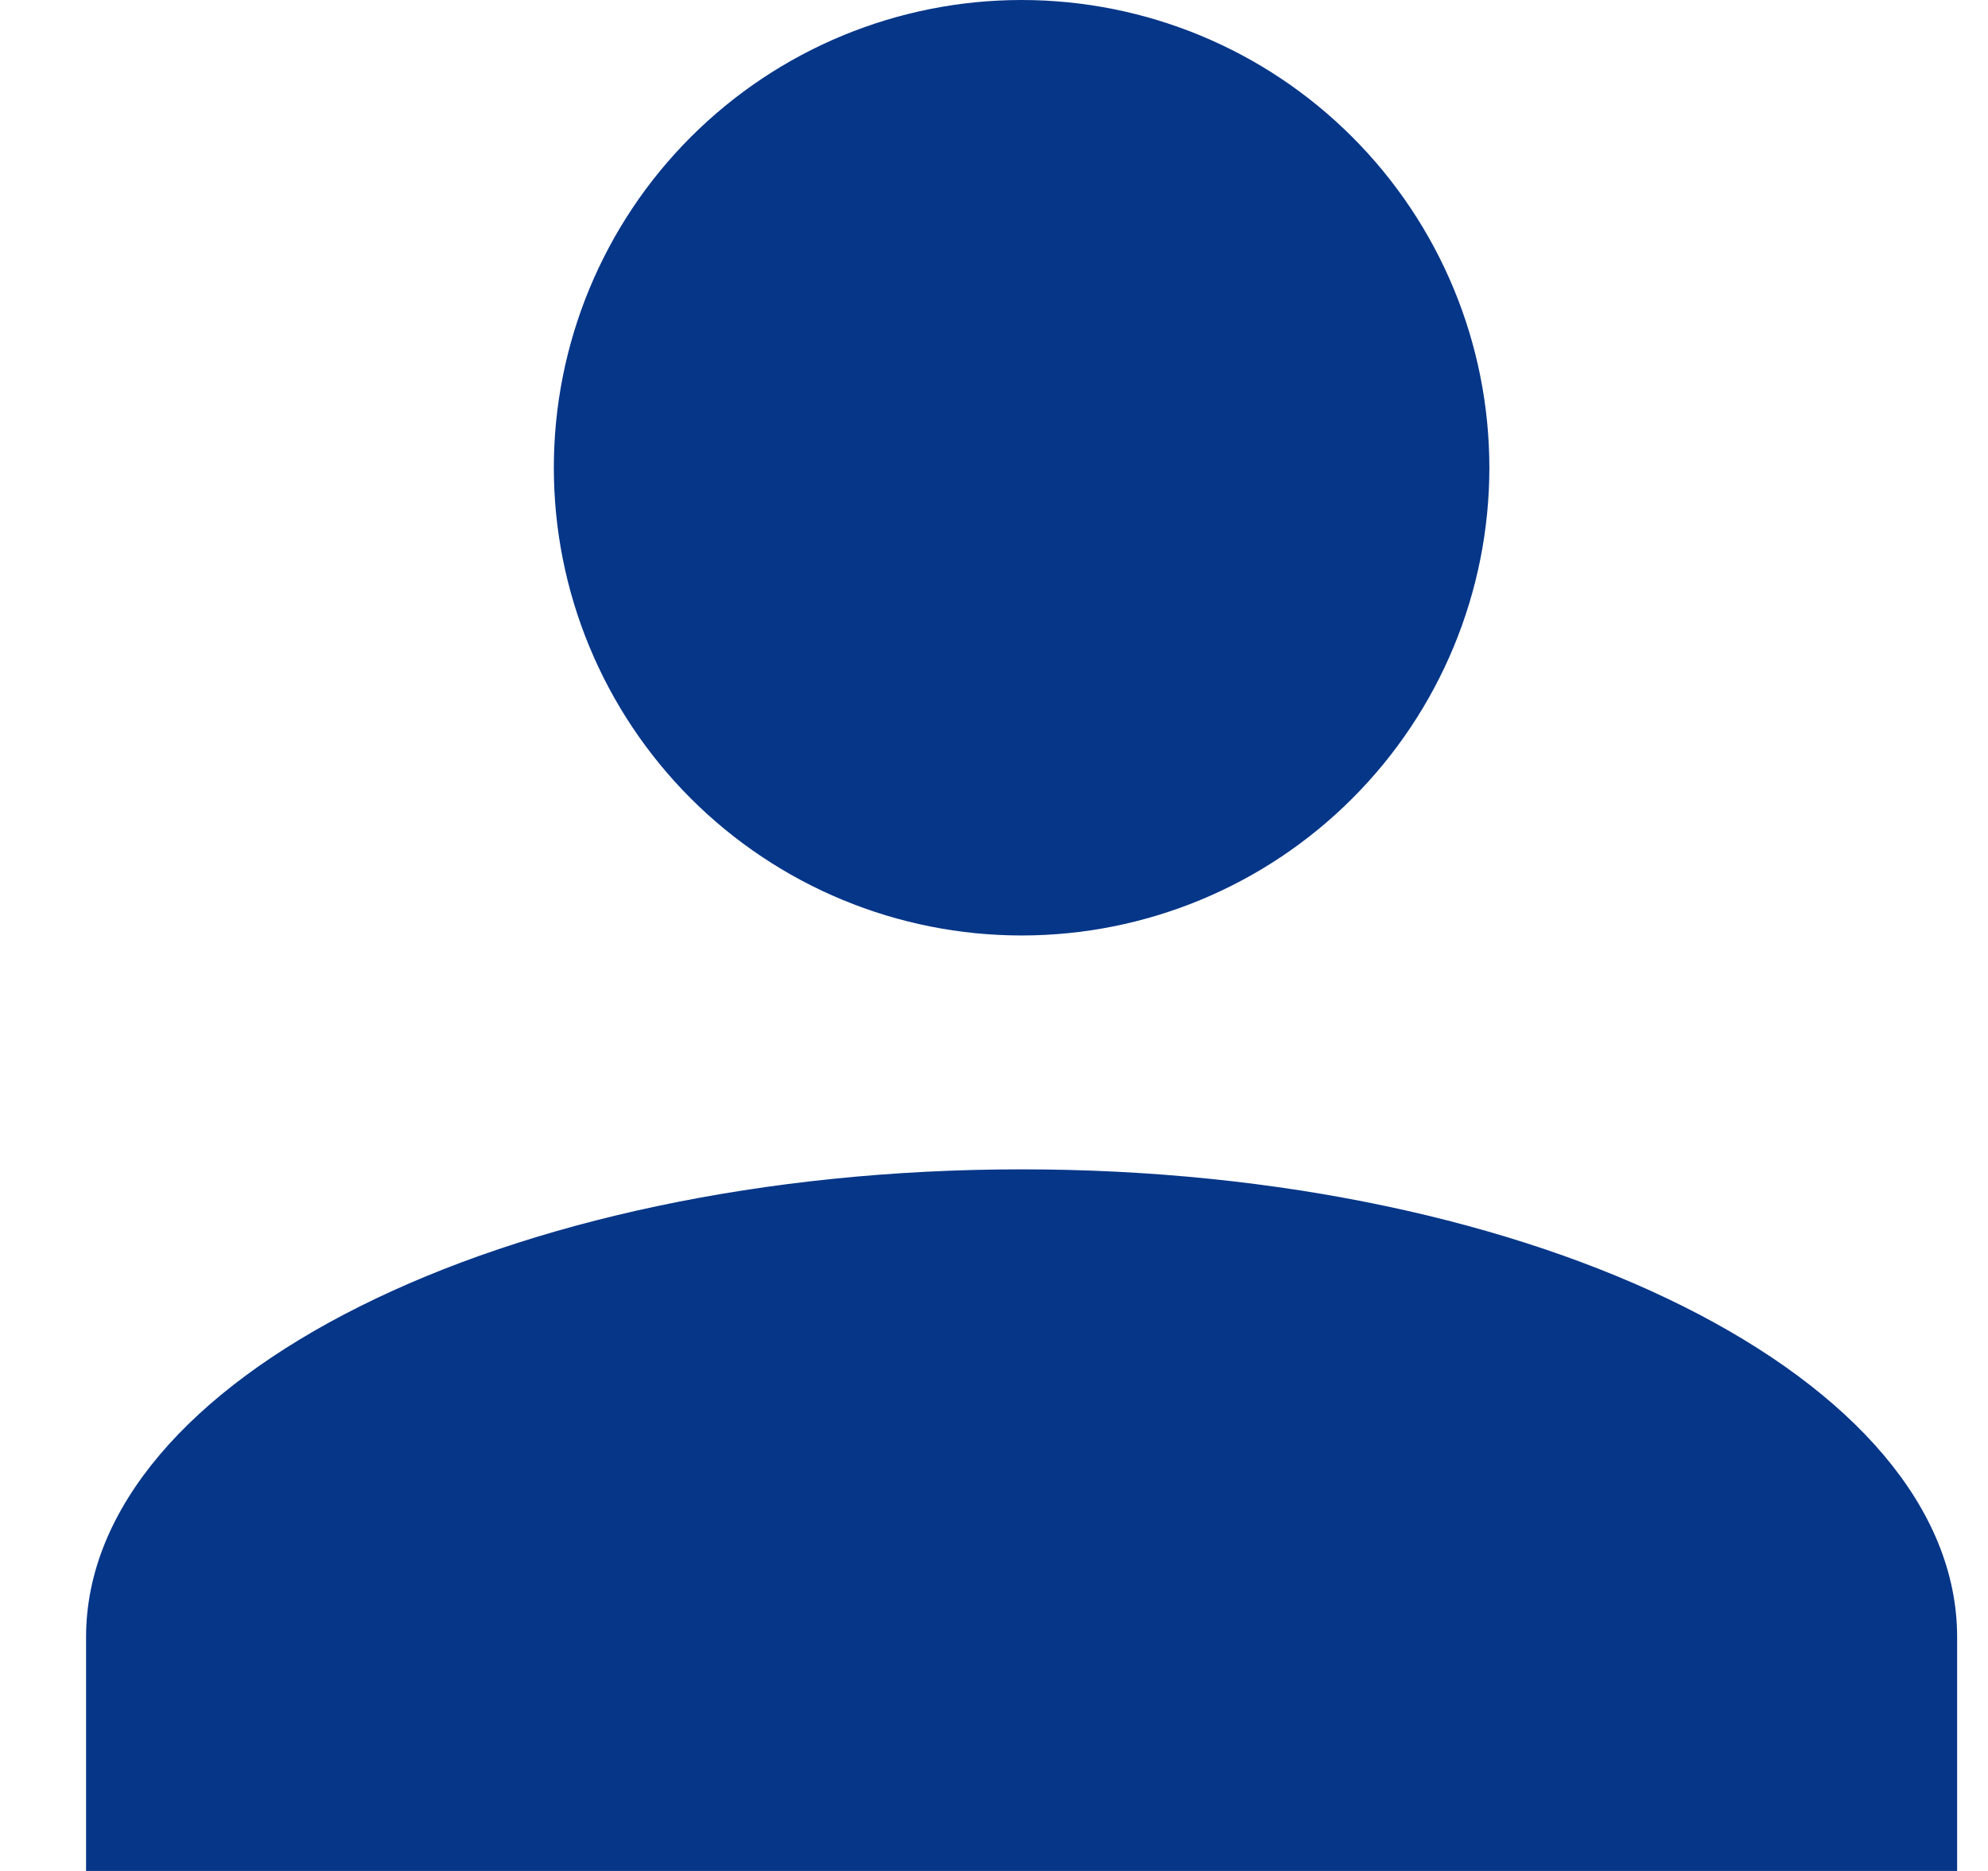
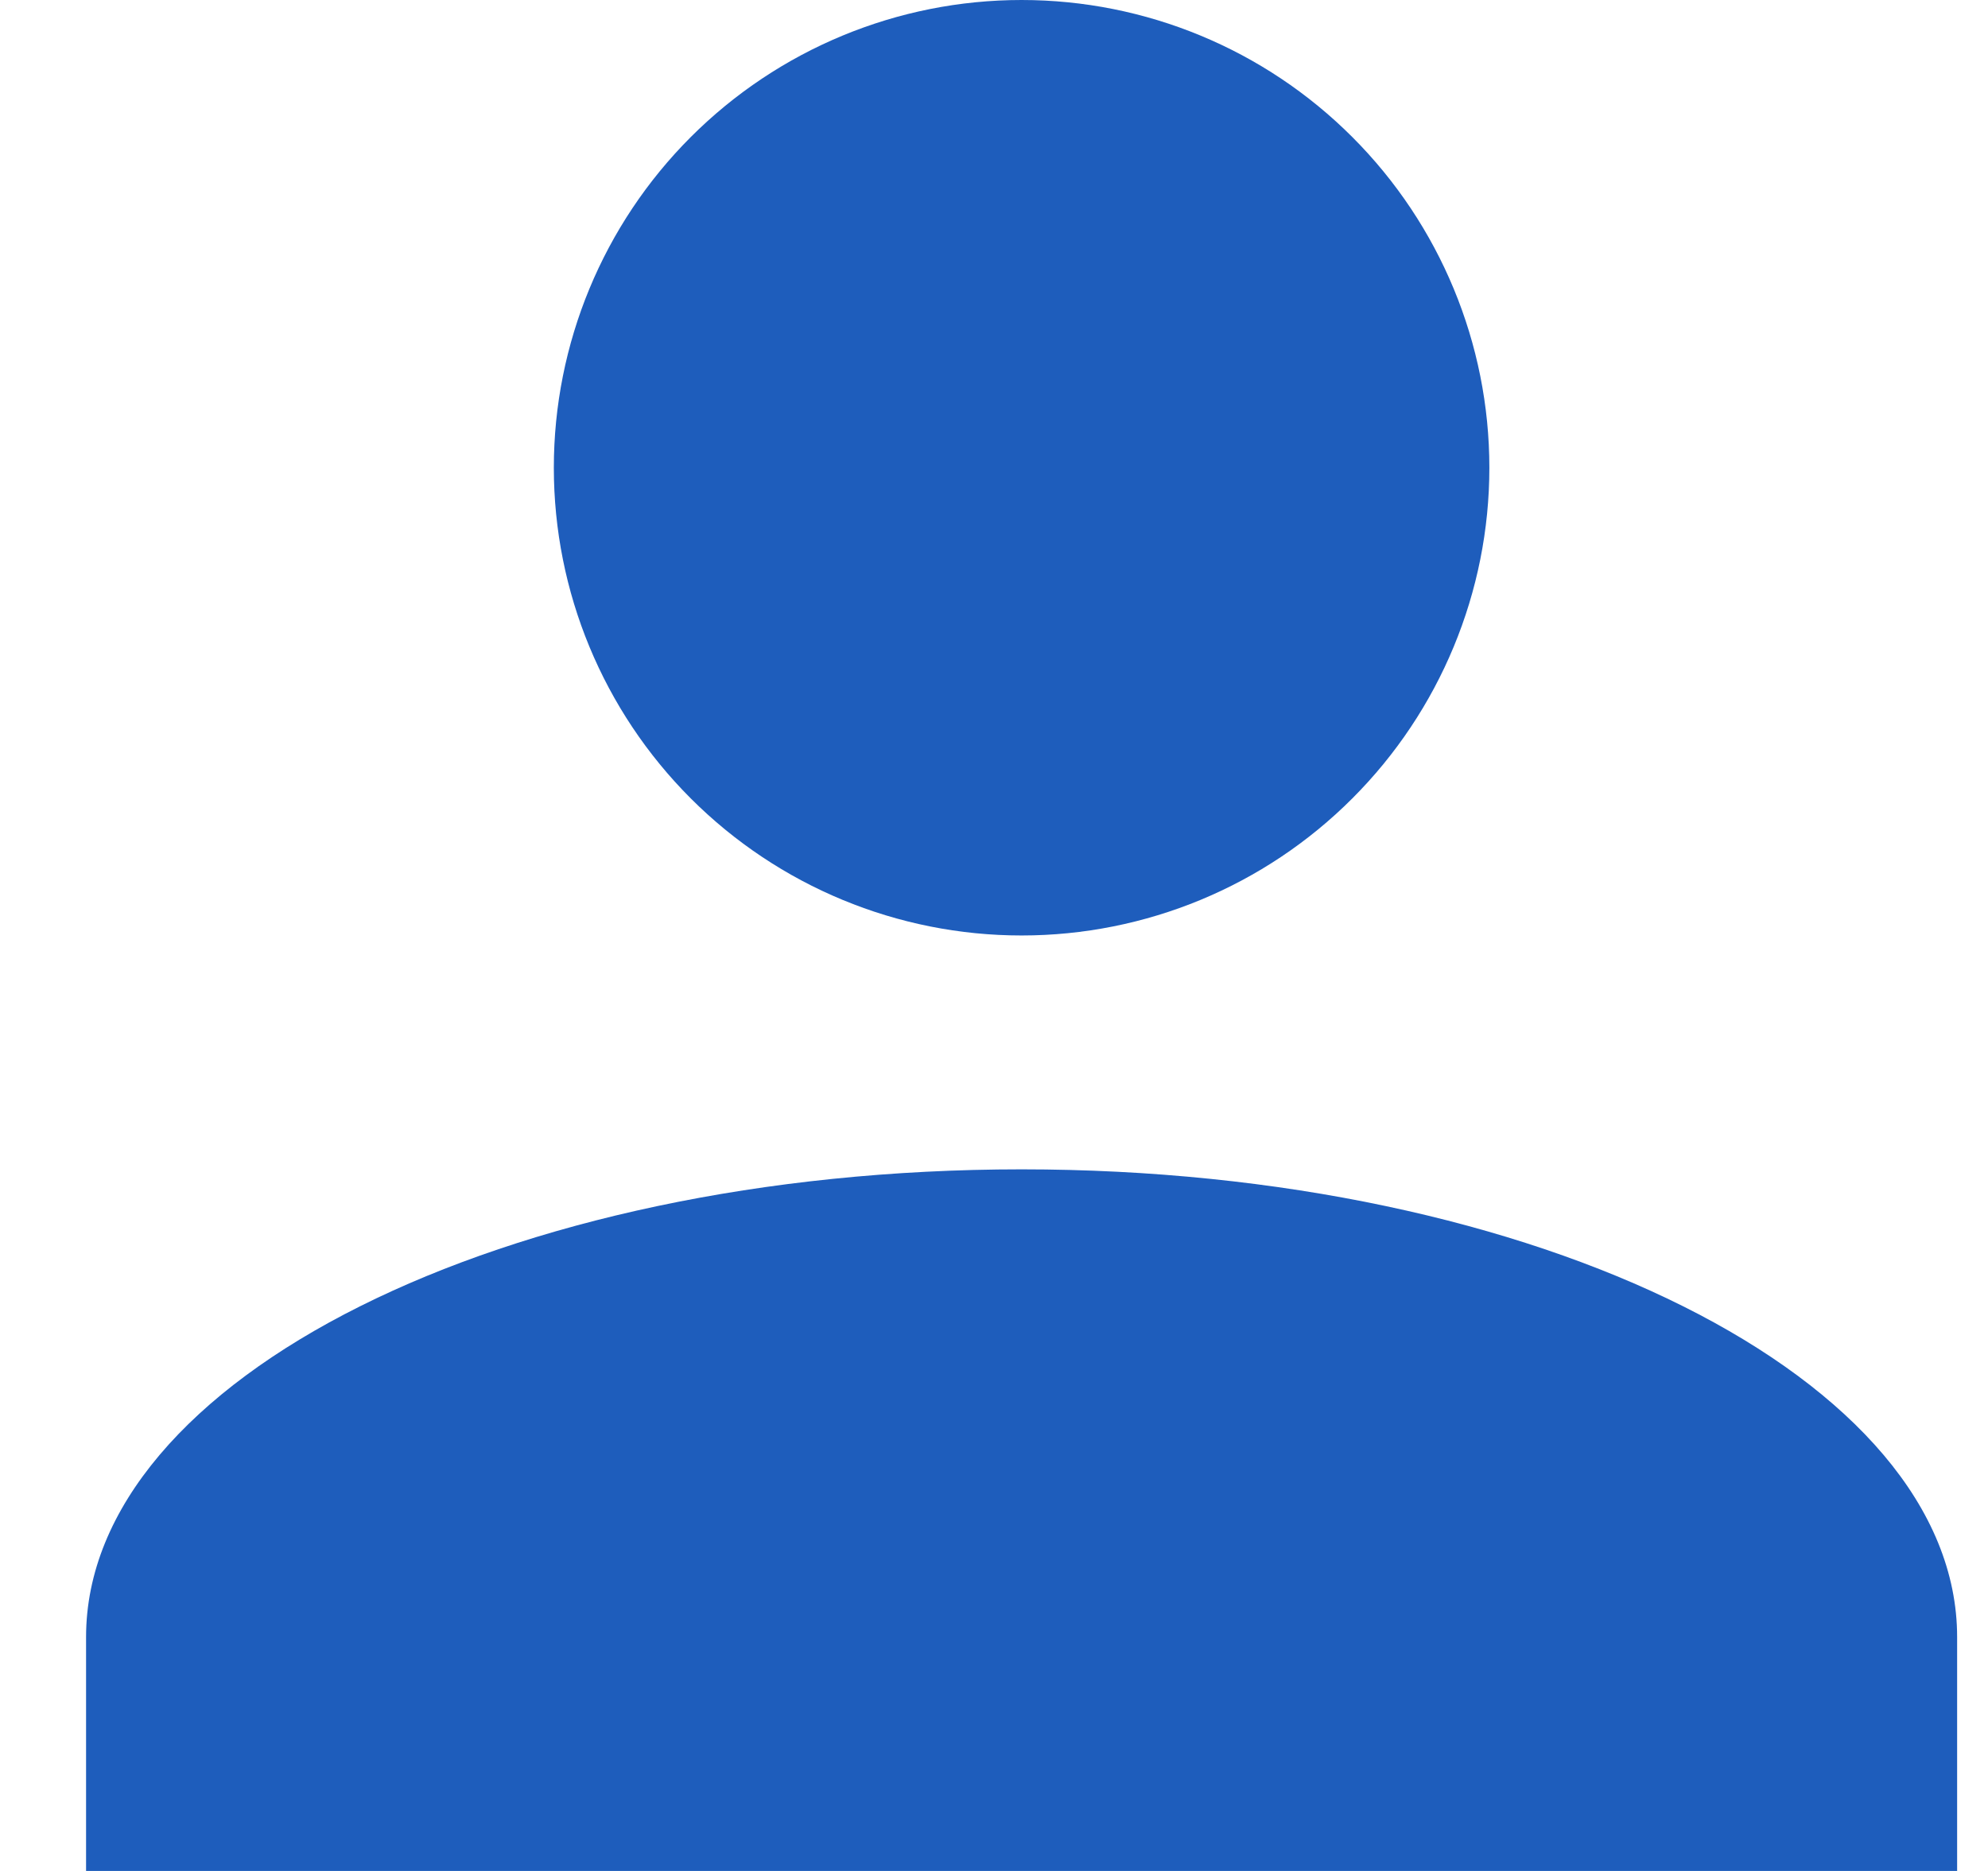
<svg xmlns="http://www.w3.org/2000/svg" width="17" height="16" viewBox="0 0 17 16" fill="none">
-   <path d="M8.736 0C9.797 0 10.814 0.421 11.564 1.172C12.314 1.922 12.736 2.939 12.736 4C12.736 5.061 12.314 6.078 11.564 6.828C10.814 7.579 9.797 8 8.736 8C7.675 8 6.658 7.579 5.907 6.828C5.157 6.078 4.736 5.061 4.736 4C4.736 2.939 5.157 1.922 5.907 1.172C6.658 0.421 7.675 0 8.736 0ZM8.736 10C13.156 10 16.736 11.79 16.736 14V16H0.736V14C0.736 11.79 4.316 10 8.736 10Z" fill="#063688" />
+   <path d="M8.736 0C9.797 0 10.814 0.421 11.564 1.172C12.314 1.922 12.736 2.939 12.736 4C12.736 5.061 12.314 6.078 11.564 6.828C10.814 7.579 9.797 8 8.736 8C7.675 8 6.658 7.579 5.907 6.828C5.157 6.078 4.736 5.061 4.736 4C4.736 2.939 5.157 1.922 5.907 1.172C6.658 0.421 7.675 0 8.736 0ZM8.736 10C13.156 10 16.736 11.79 16.736 14V16H0.736V14C0.736 11.79 4.316 10 8.736 10Z" fill="#1E5DBC" />
</svg>
